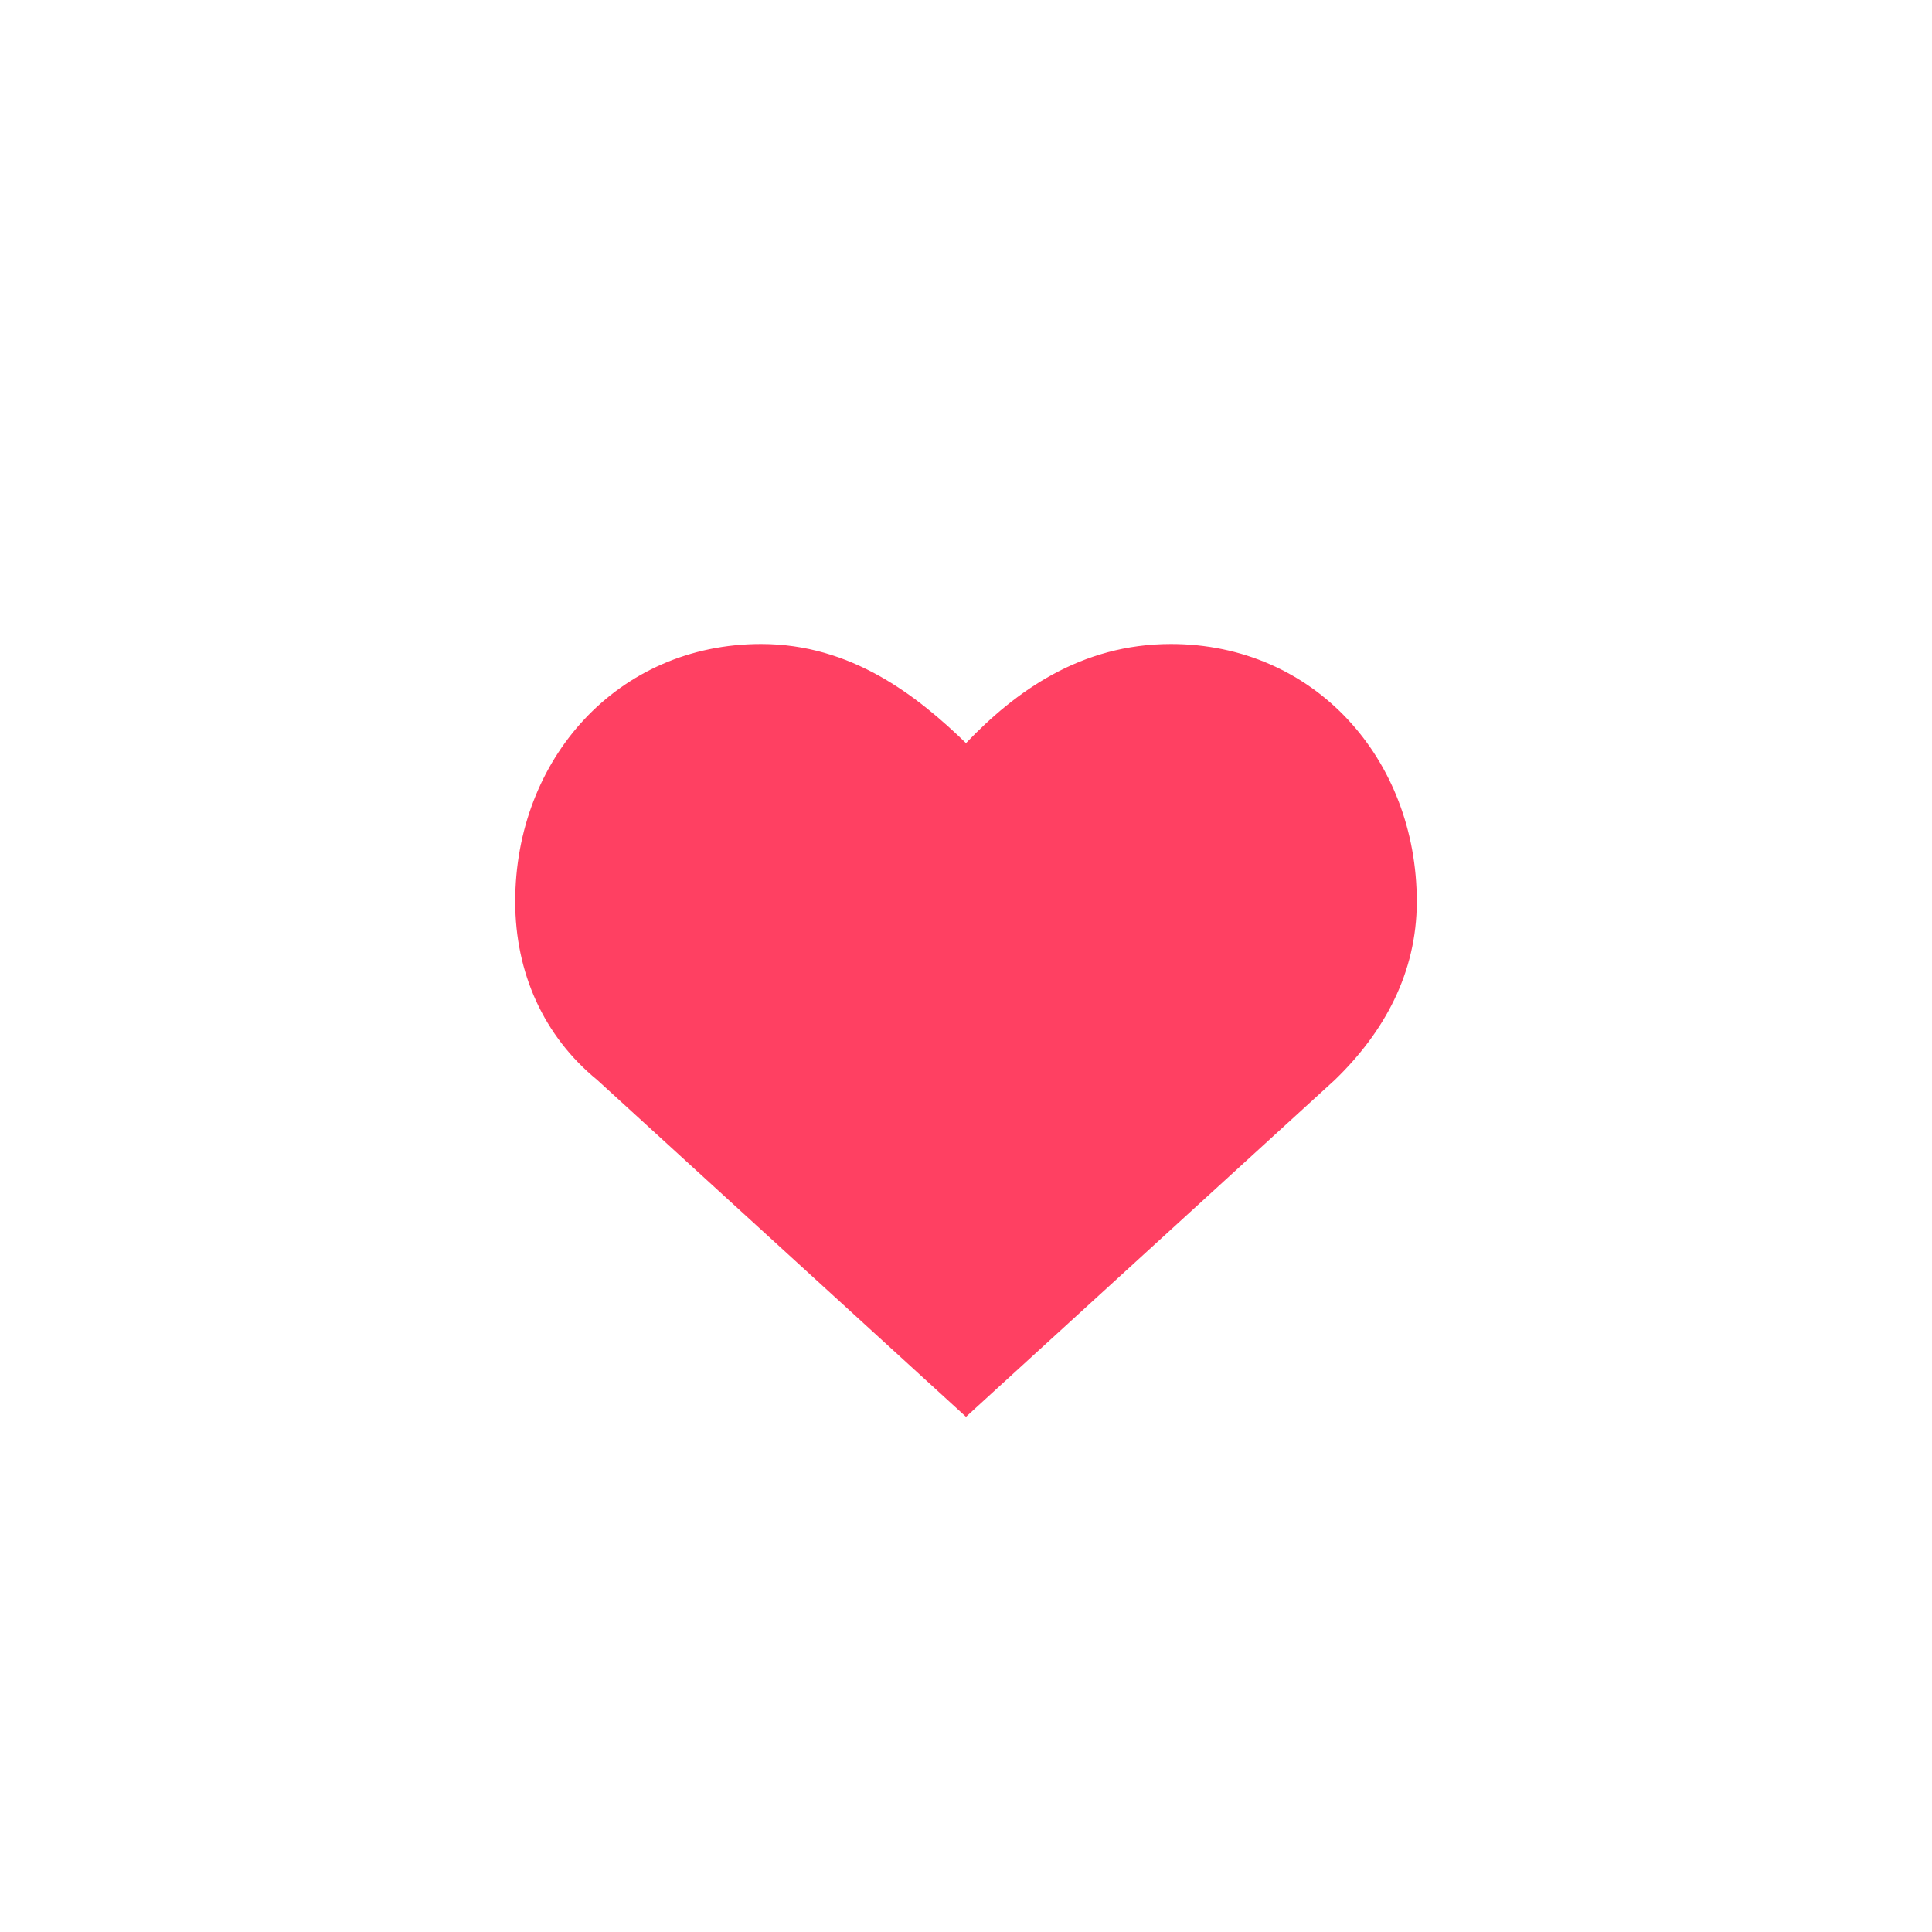
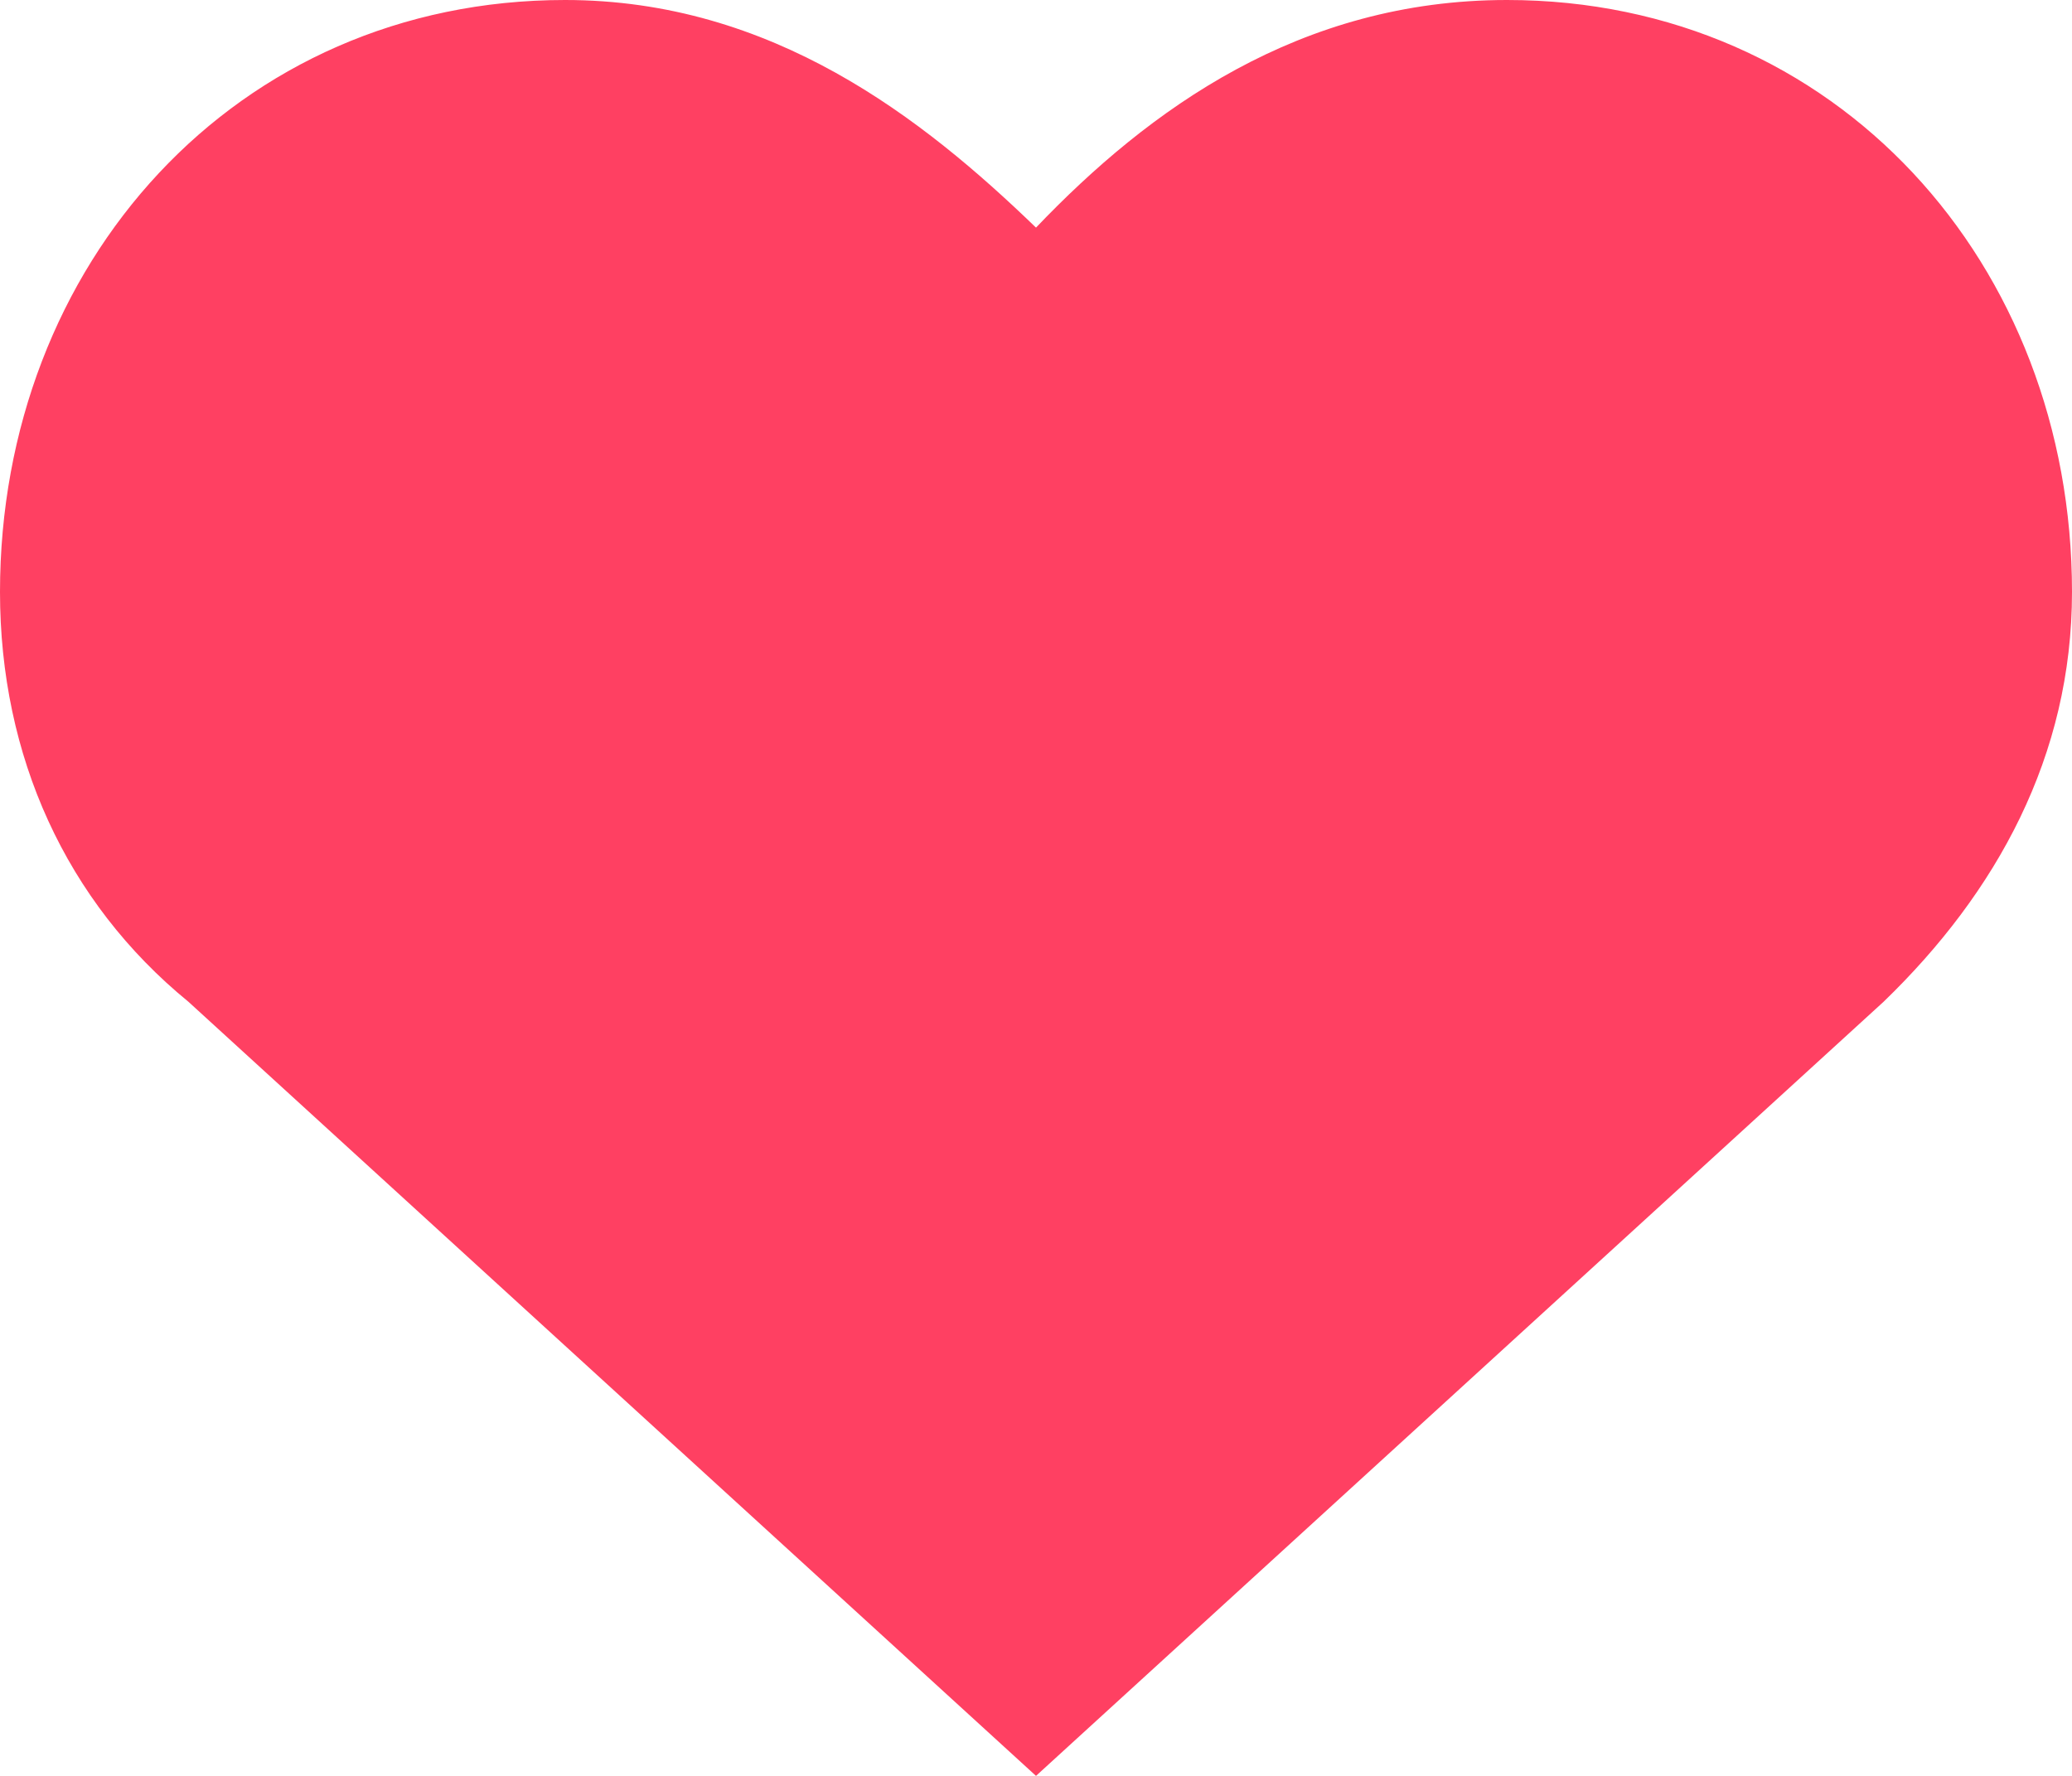
- <svg xmlns="http://www.w3.org/2000/svg" width="30" height="30" viewBox="0 0 30 30" fill="none">
-   <path d="M18.182 10C16.782 10 15.764 10.739 15 11.539C14.236 10.8 13.218 10 11.818 10C9.591 10 8 11.785 8 14C8 15.108 8.445 16.092 9.273 16.769L15 22L20.727 16.769C21.491 16.031 22 15.108 22 14C22 11.785 20.409 10 18.182 10Z" fill="#FF4062" />
+ <svg xmlns="http://www.w3.org/2000/svg" width="14" height="12" viewBox="0 0 14 12" fill="none">
+   <path d="M10.182 0C8.782 0 7.764 0.738 7 1.538C6.236 0.8 5.218 0 3.818 0C1.591 0 0 1.785 0 4C0 5.108 0.445 6.092 1.273 6.769L7 12L12.727 6.769C13.491 6.031 14 5.108 14 4C14 1.785 12.409 0 10.182 0Z" fill="#FF4062" />
</svg>
